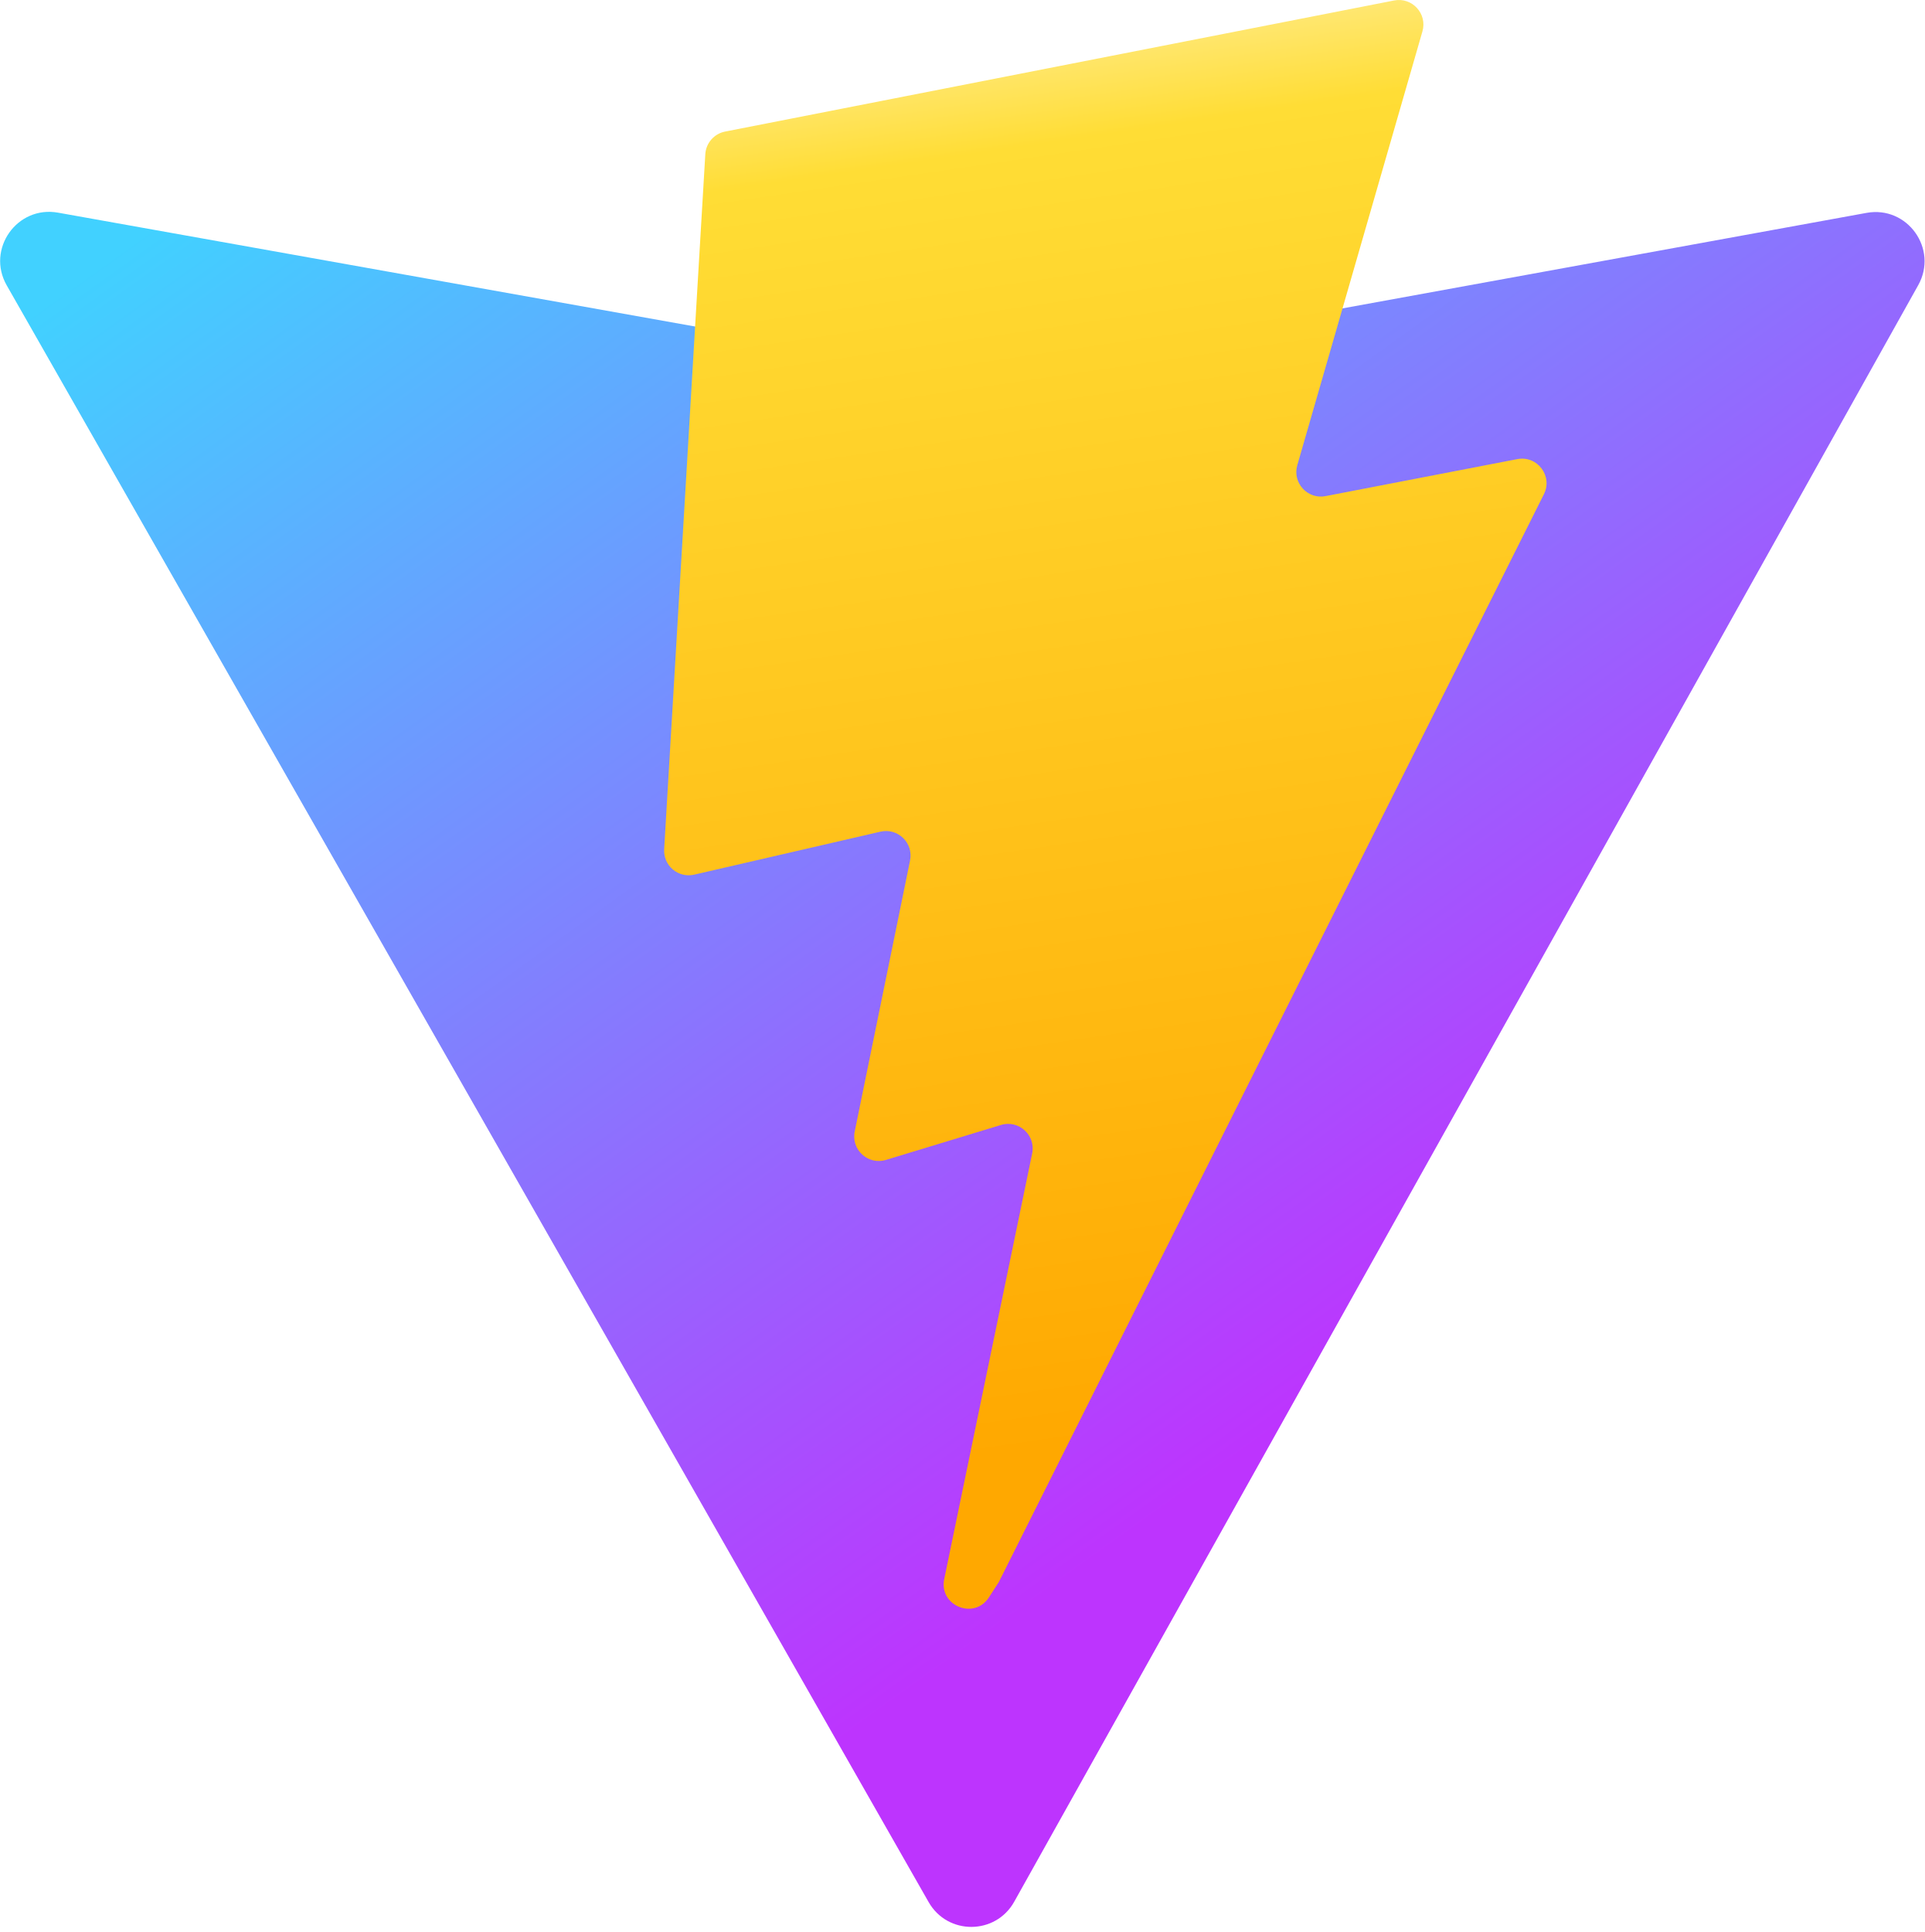
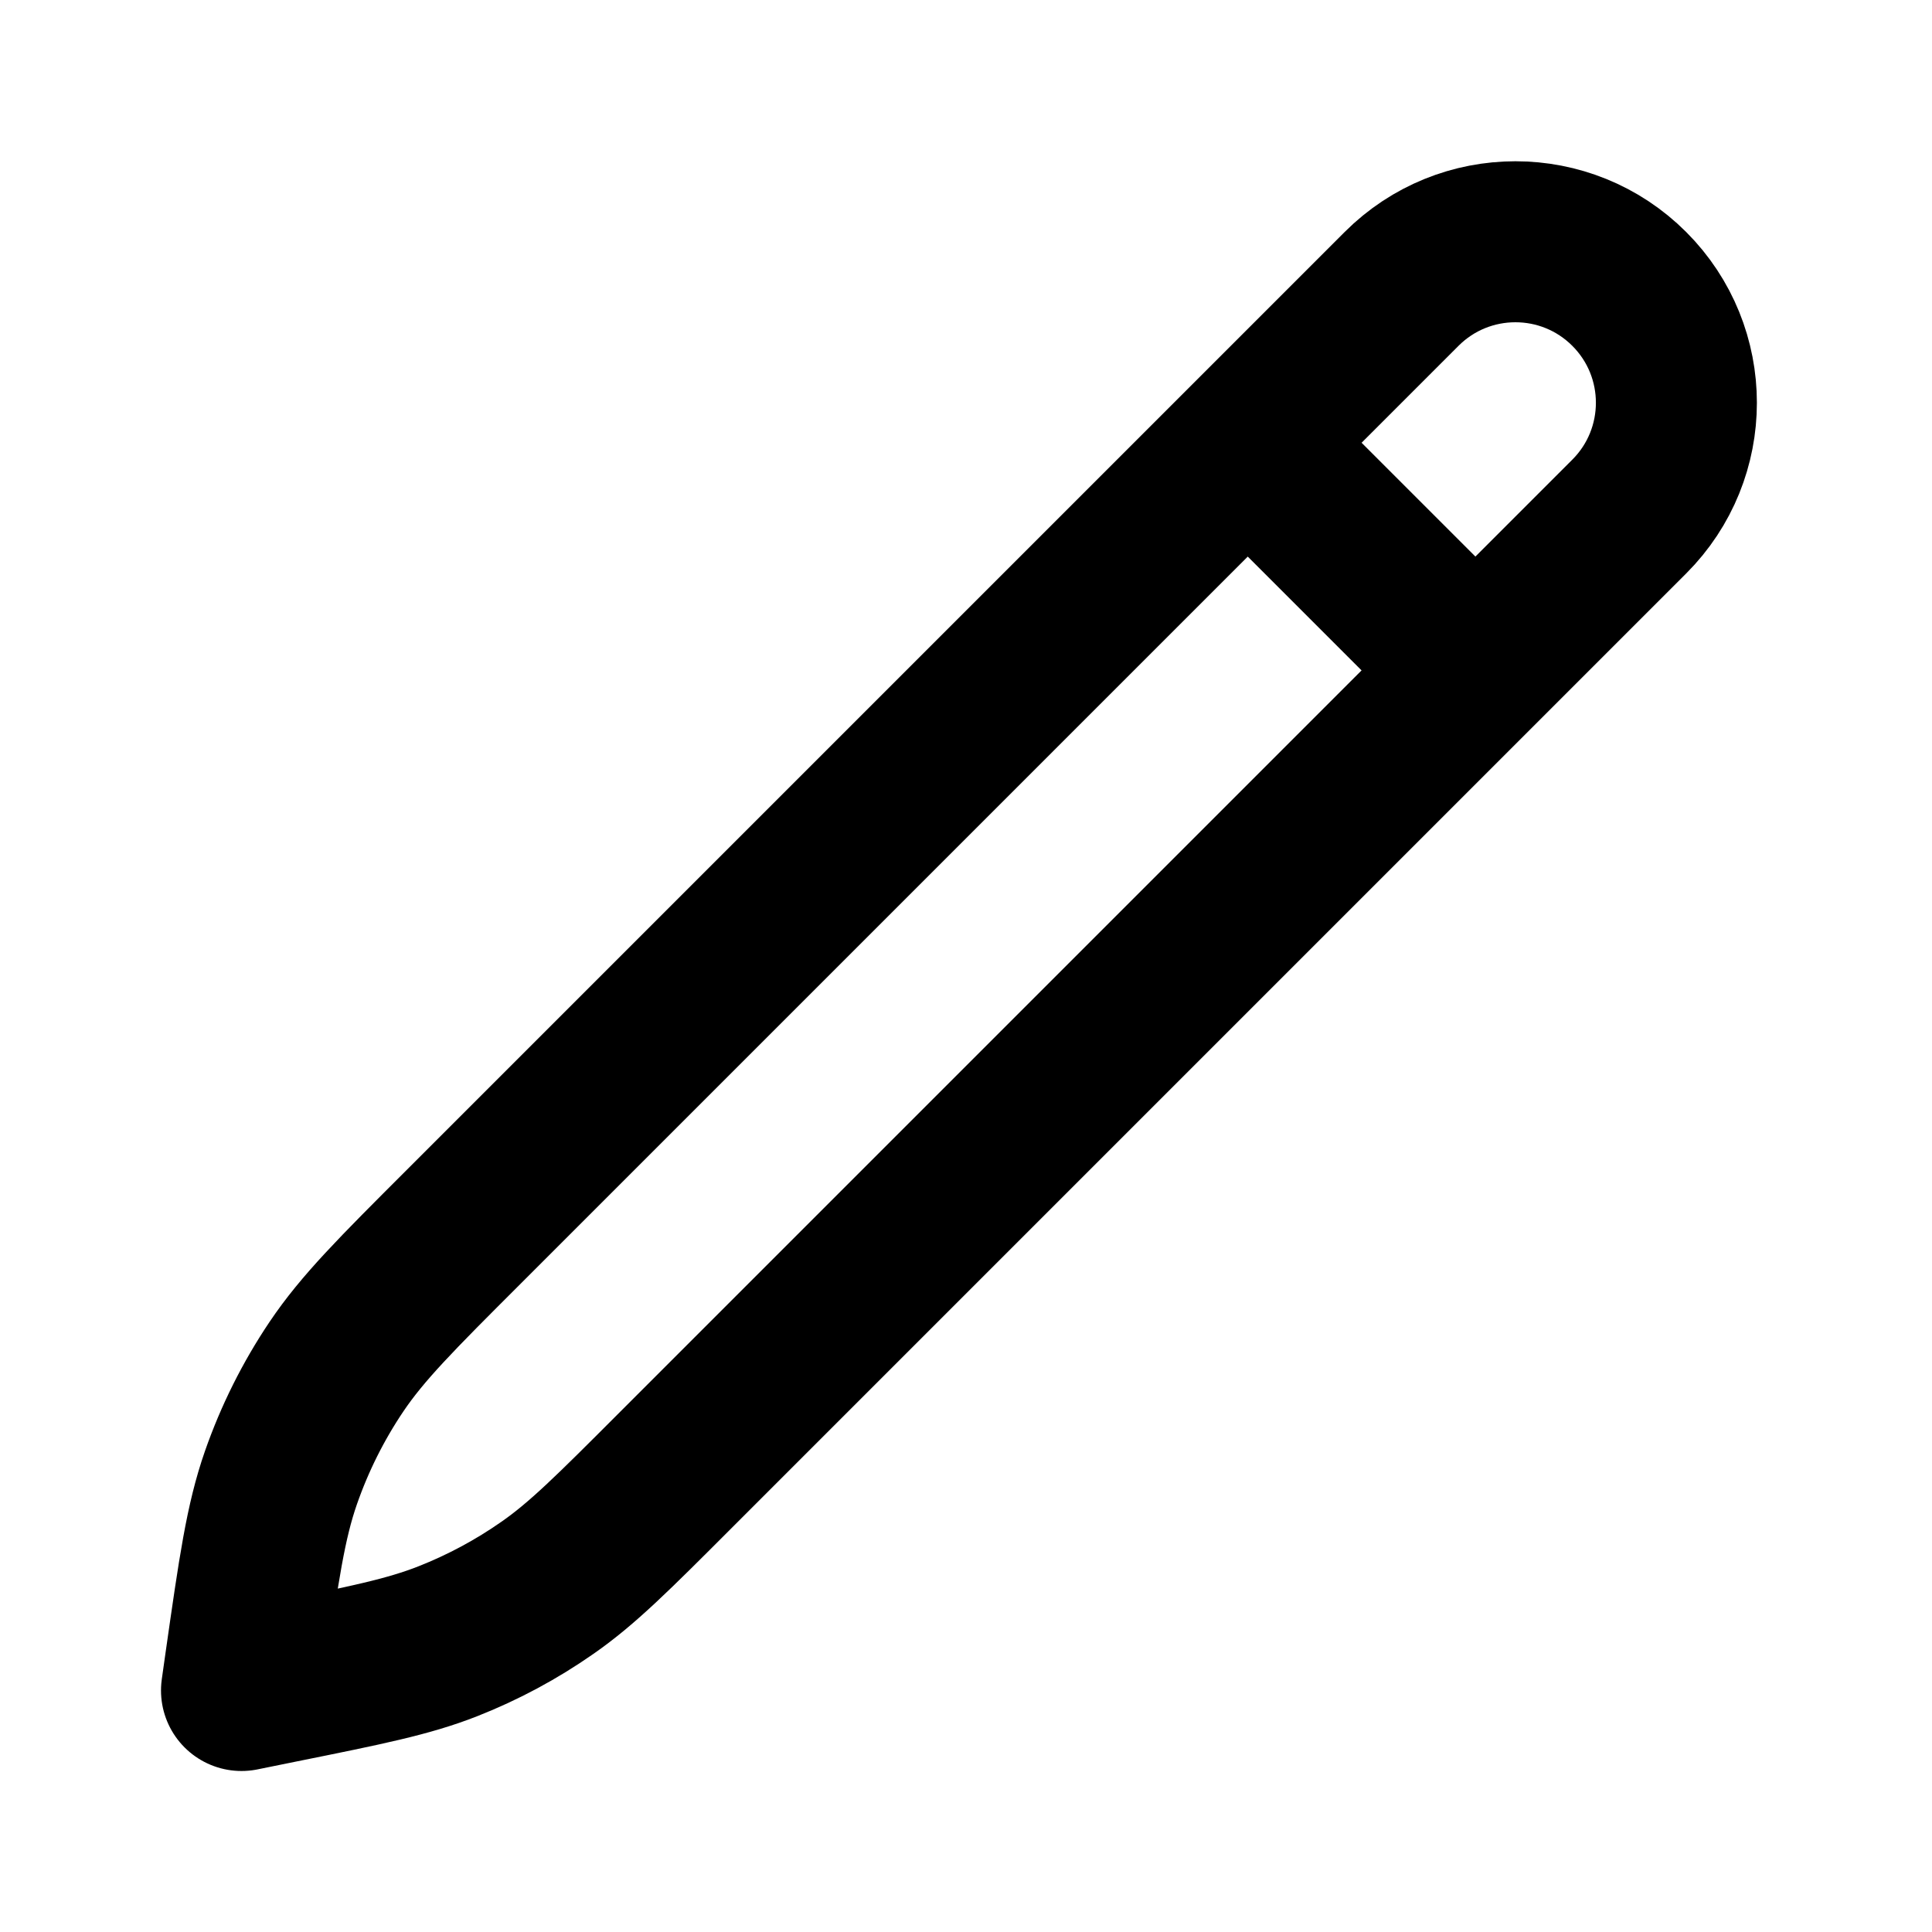
- <svg xmlns="http://www.w3.org/2000/svg" aria-hidden="true" role="img" class="iconify iconify--logos" width="31.88" height="32" preserveAspectRatio="xMidYMid meet" viewBox="0 0 256 257">
-   <defs>
-     <linearGradient id="IconifyId1813088fe1fbc01fb466" x1="-.828%" x2="57.636%" y1="7.652%" y2="78.411%">
-       <stop offset="0%" stop-color="#41D1FF" />
-       <stop offset="100%" stop-color="#BD34FE" />
-     </linearGradient>
-     <linearGradient id="IconifyId1813088fe1fbc01fb467" x1="43.376%" x2="50.316%" y1="2.242%" y2="89.03%">
-       <stop offset="0%" stop-color="#FFEA83" />
-       <stop offset="8.333%" stop-color="#FFDD35" />
-       <stop offset="100%" stop-color="#FFA800" />
-     </linearGradient>
-   </defs>
-   <path fill="url(#IconifyId1813088fe1fbc01fb466)" d="M255.153 37.938L134.897 252.976c-2.483 4.44-8.862 4.466-11.382.048L.875 37.958c-2.746-4.814 1.371-10.646 6.827-9.67l120.385 21.517a6.537 6.537 0 0 0 2.322-.004l117.867-21.483c5.438-.991 9.574 4.796 6.877 9.62Z" />
-   <path fill="url(#IconifyId1813088fe1fbc01fb467)" d="M185.432.063L96.44 17.501a3.268 3.268 0 0 0-2.634 3.014l-5.474 92.456a3.268 3.268 0 0 0 3.997 3.378l24.777-5.718c2.318-.535 4.413 1.507 3.936 3.838l-7.361 36.047c-.495 2.426 1.782 4.5 4.151 3.78l15.304-4.649c2.372-.72 4.652 1.36 4.15 3.788l-11.698 56.621c-.732 3.542 3.979 5.473 5.943 2.437l1.313-2.028l72.516-144.72c1.215-2.423-.88-5.186-3.54-4.672l-25.505 4.922c-2.396.462-4.435-1.77-3.759-4.114l16.646-57.705c.677-2.35-1.37-4.583-3.769-4.113Z" />
+ <svg xmlns="http://www.w3.org/2000/svg" width="800px" height="800px" viewBox="0 0 24 24" fill="none">
+   <path d="M15.5 5.5L18.328 8.328M3 21L3.047 20.668C3.215 19.492 3.299 18.904 3.49 18.356C3.66 17.869 3.891 17.406 4.179 16.978C4.503 16.496 4.923 16.076 5.763 15.237L17.411 3.589C18.192 2.808 19.458 2.808 20.239 3.589C21.02 4.37 21.02 5.636 20.239 6.417L8.377 18.279C7.616 19.041 7.235 19.422 6.801 19.724C6.416 19.993 6.001 20.216 5.564 20.388C5.072 20.582 4.544 20.688 3.488 20.901L3 21Z" stroke="#000000" stroke-width="2" stroke-linecap="round" stroke-linejoin="round" />
</svg>
